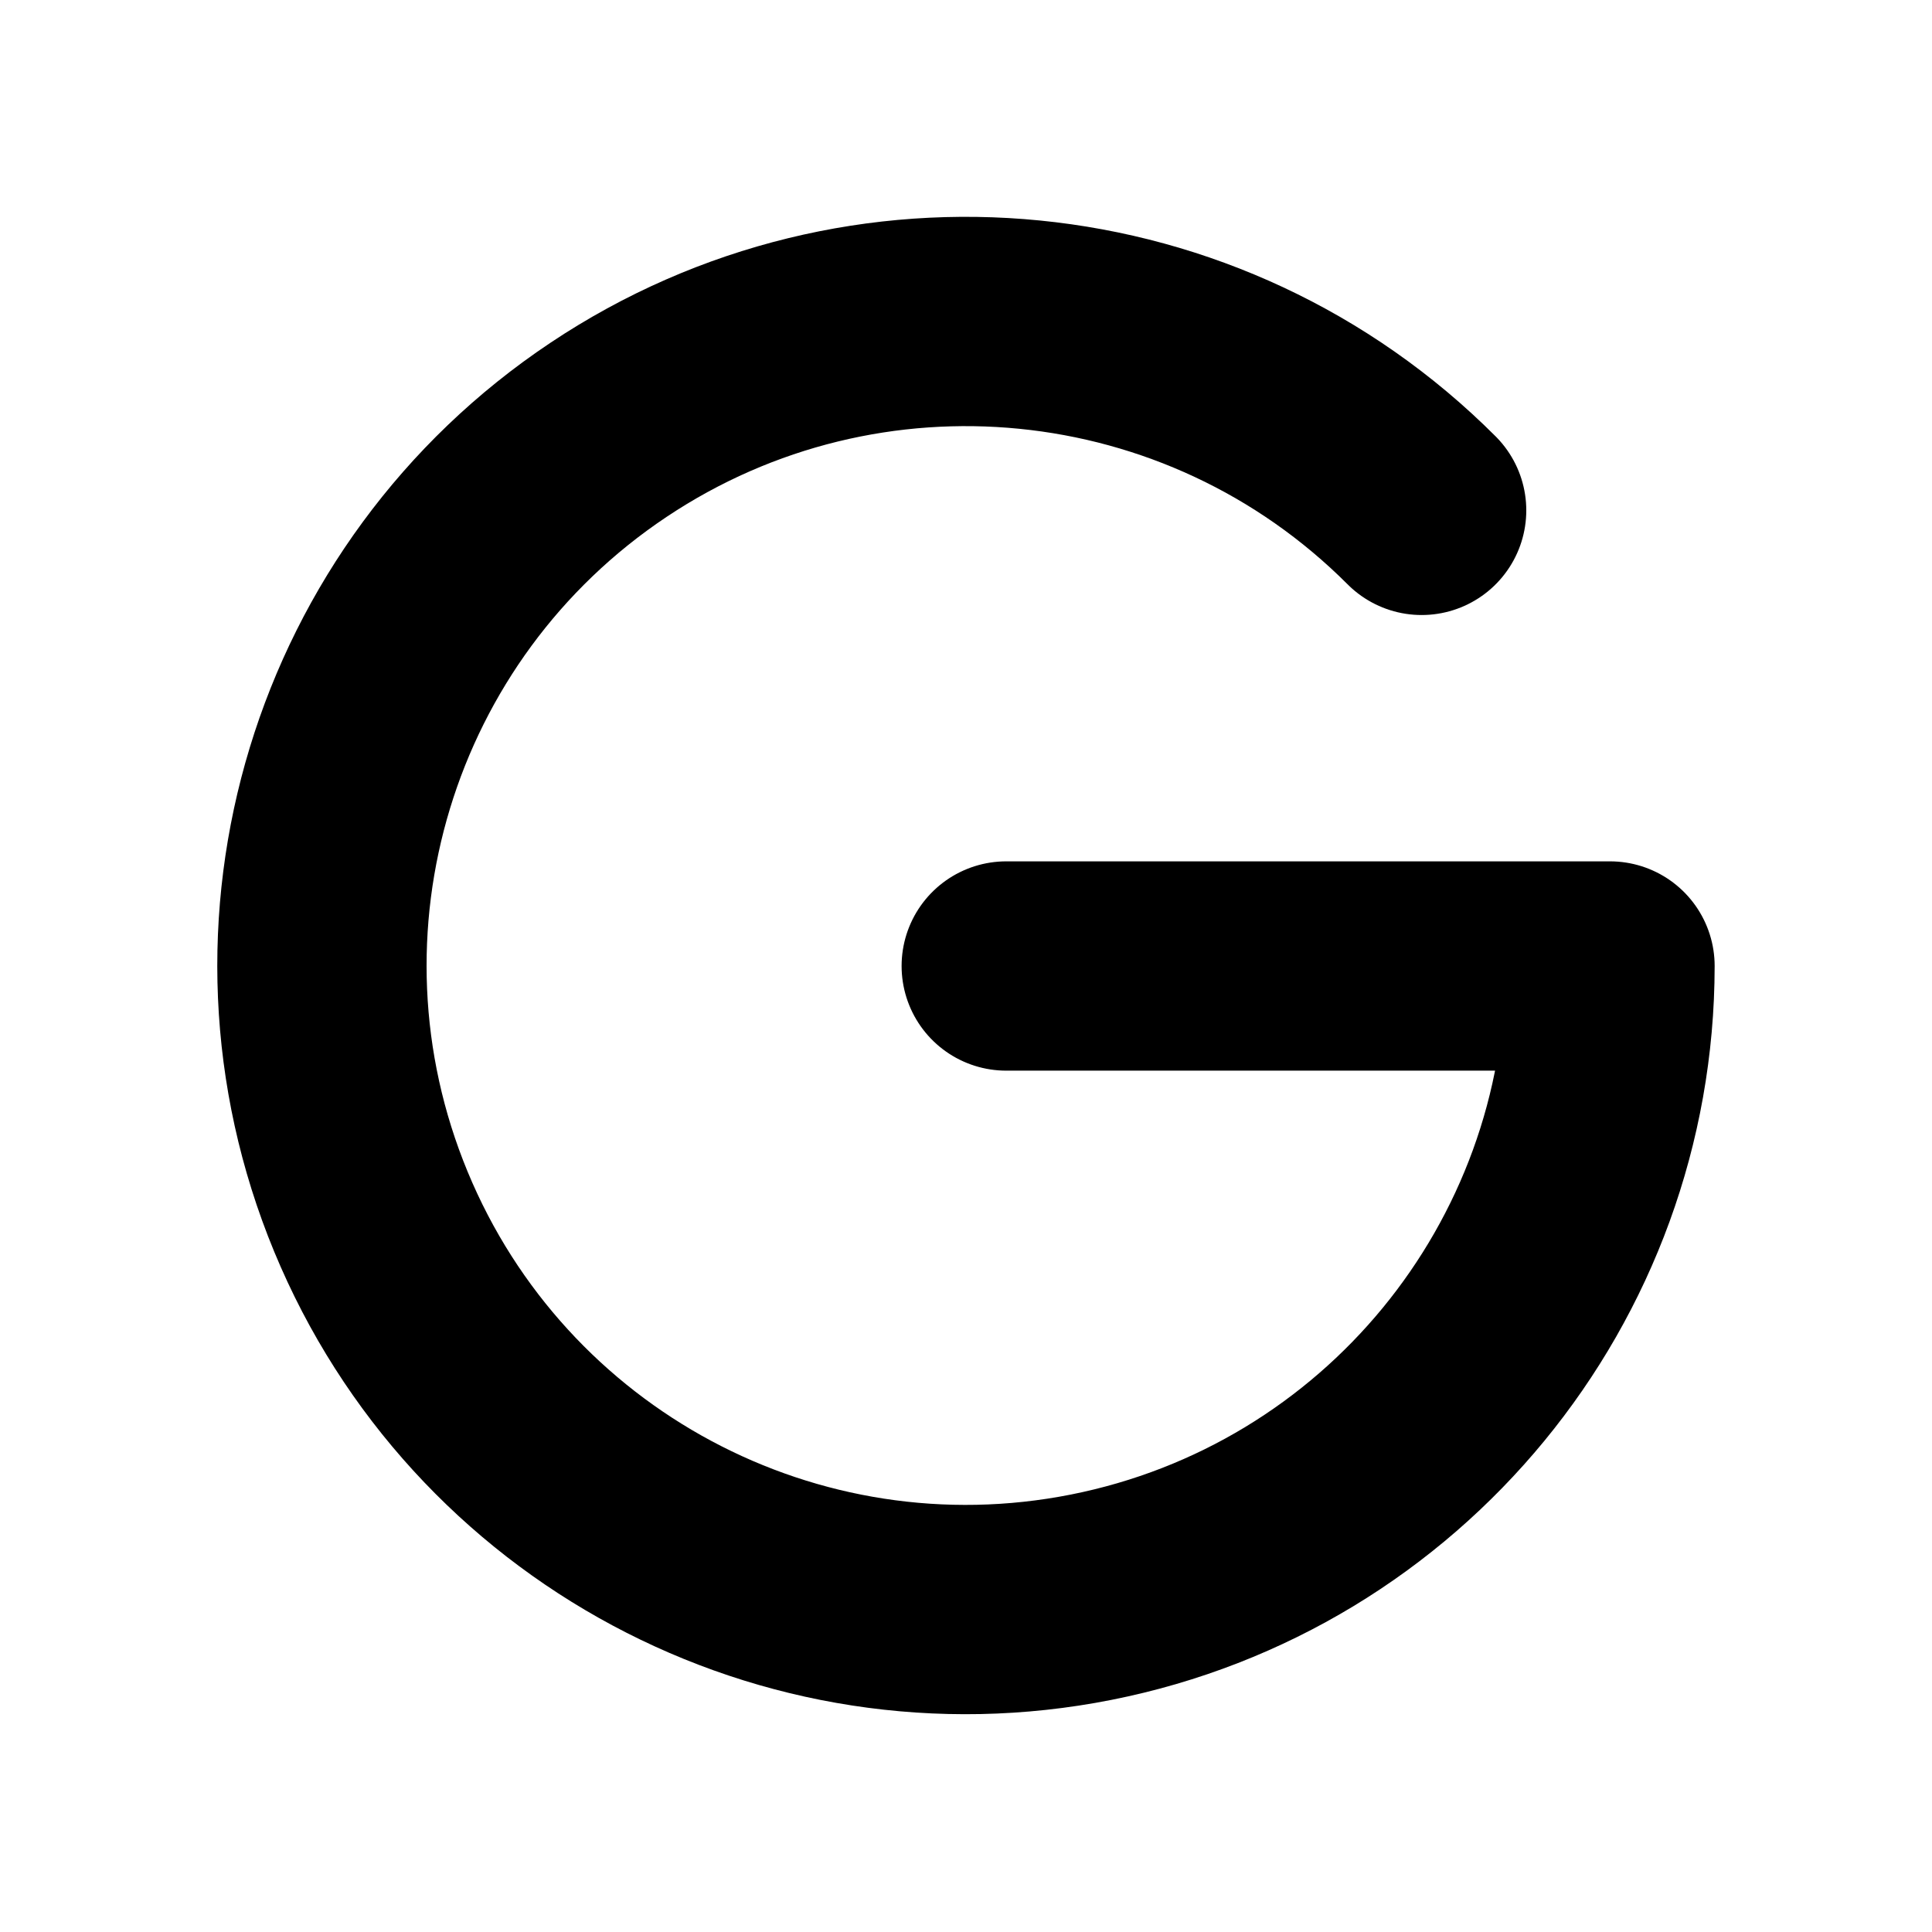
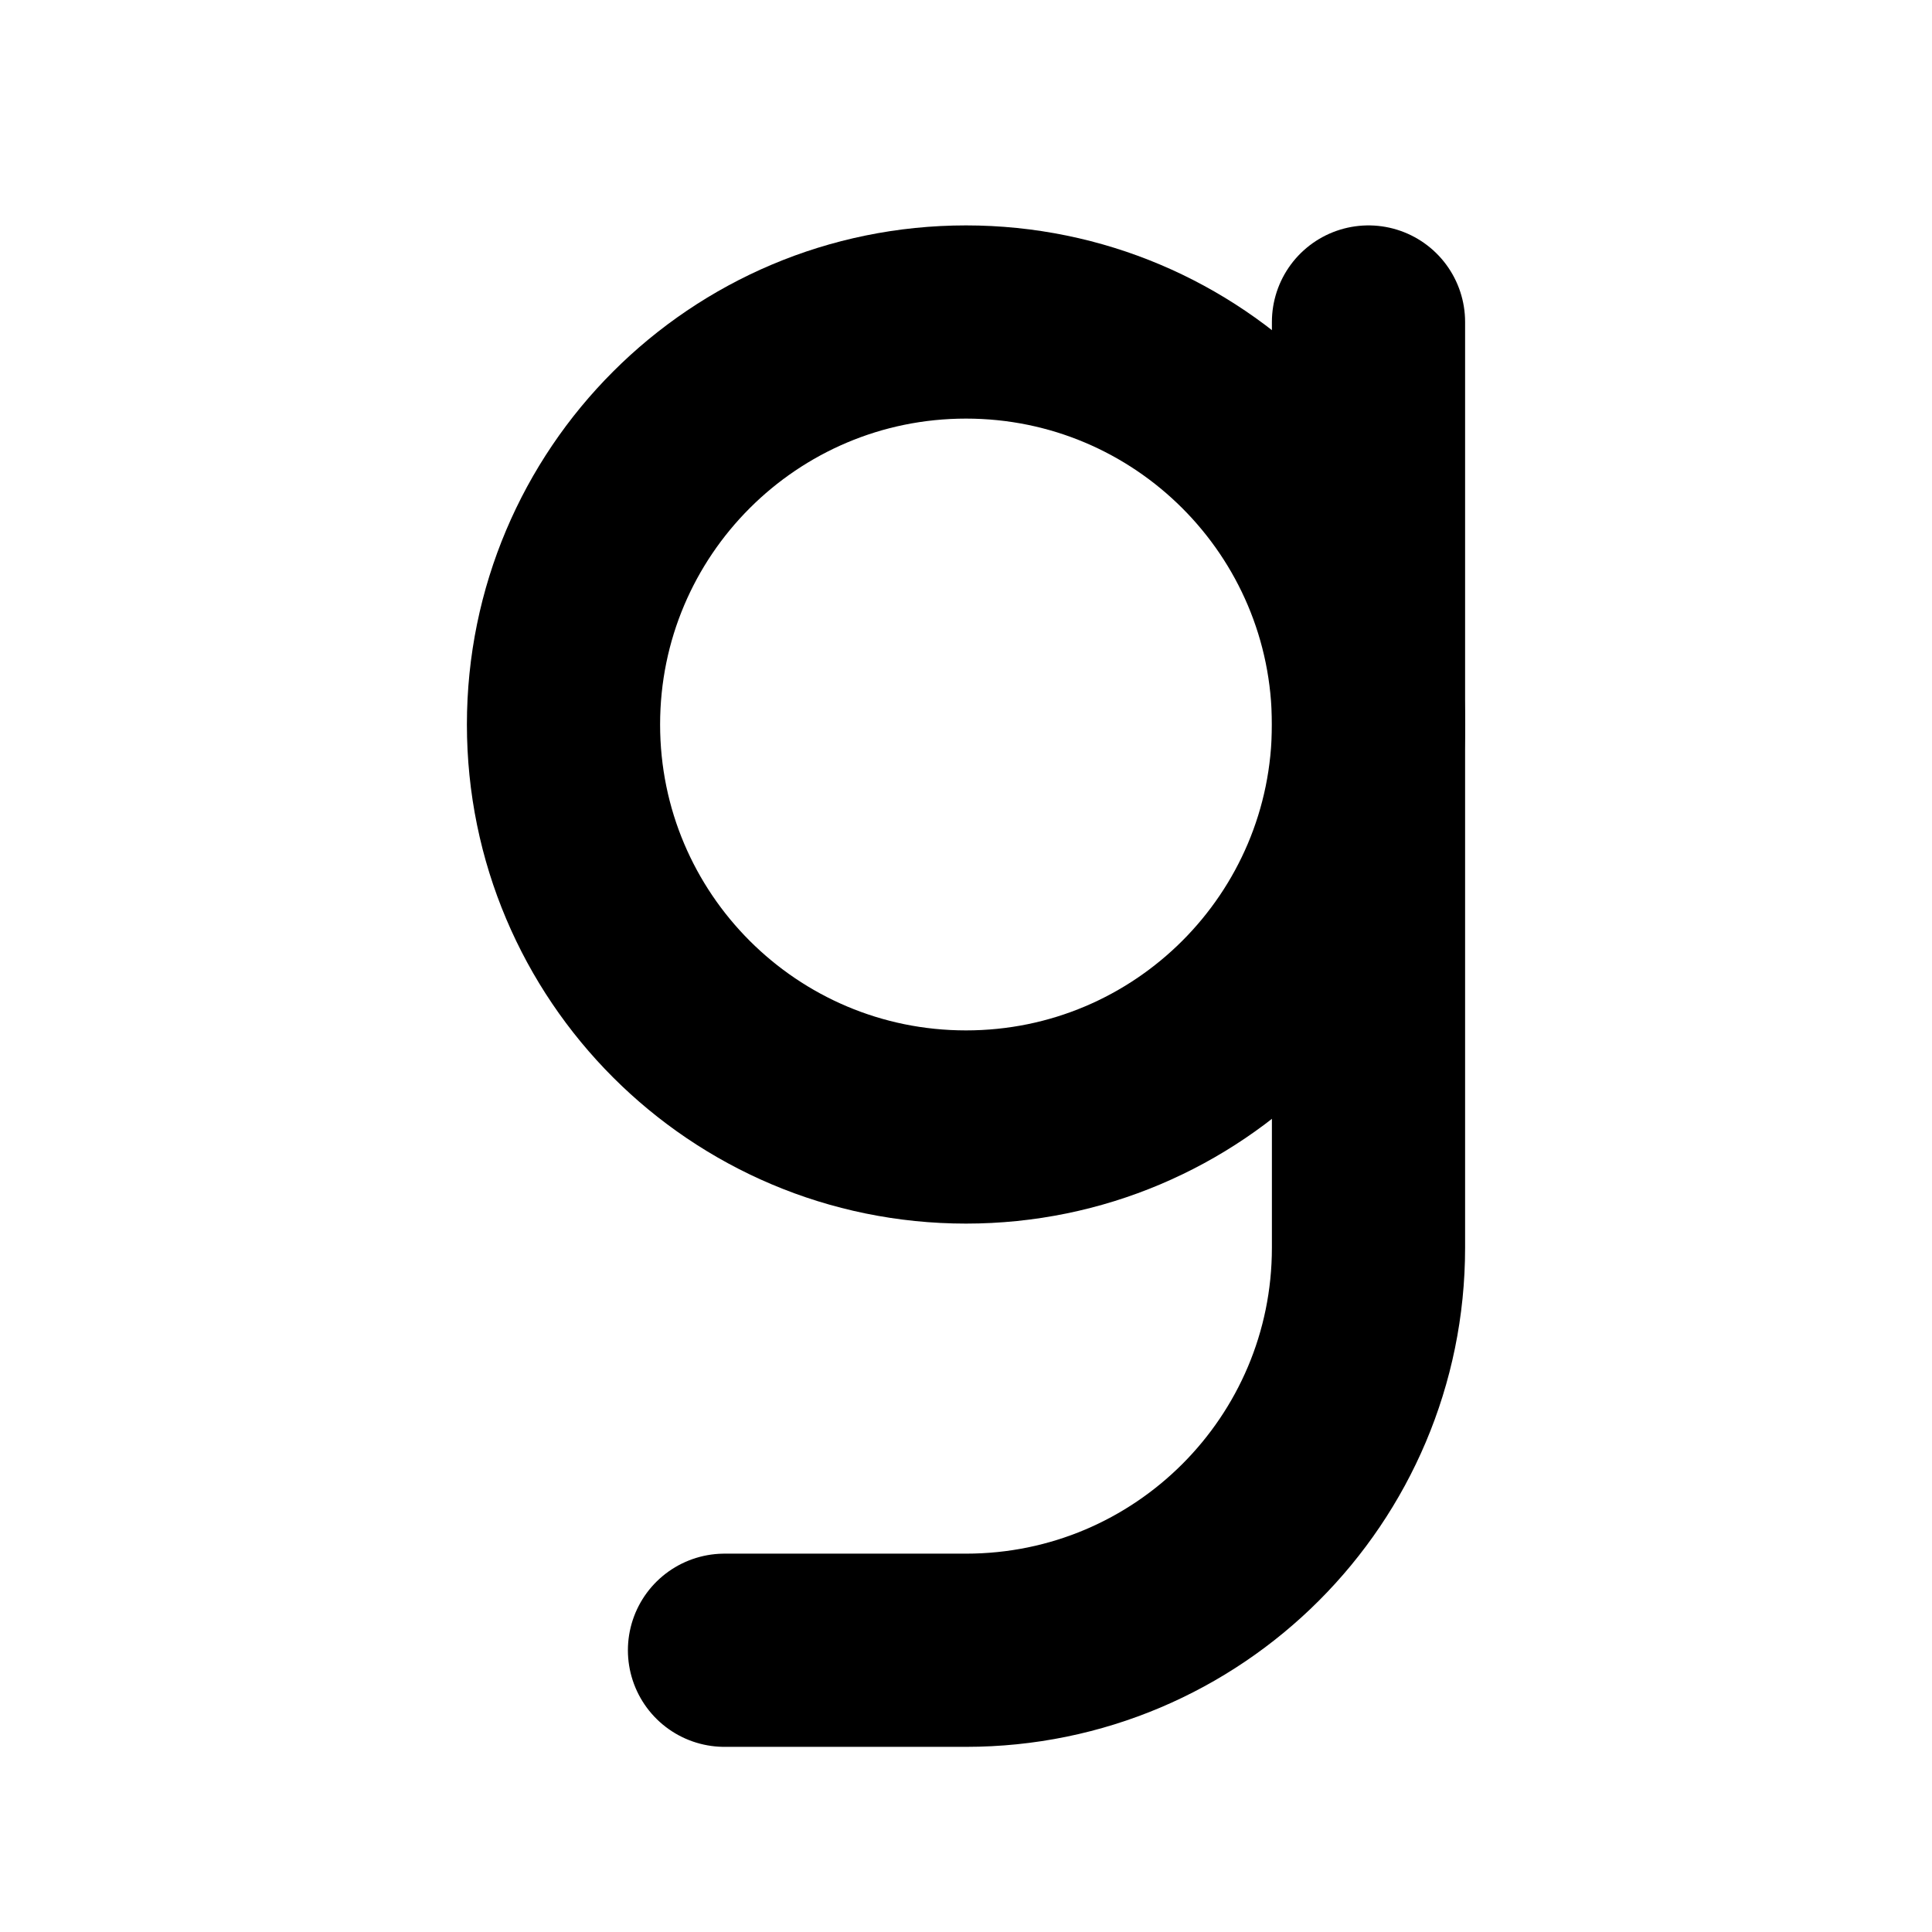
- <svg xmlns="http://www.w3.org/2000/svg" viewBox="0 0 24 24" fill="none">
-   <path d="M17.66 6.34A8 8 0 1 0 20 12h-7.5" stroke="currentColor" stroke-width="2.6" stroke-linecap="round" stroke-linejoin="round" />
+ <svg xmlns="http://www.w3.org/2000/svg" viewBox="0 0 24 24" fill="none" stroke="currentColor" stroke-width="2.4" stroke-linecap="round">
+   <circle cx="12" cy="9" r="5" />
+   <path d="M17 4v11.5a5 5 0 0 1-5 5H9" />
</svg>
